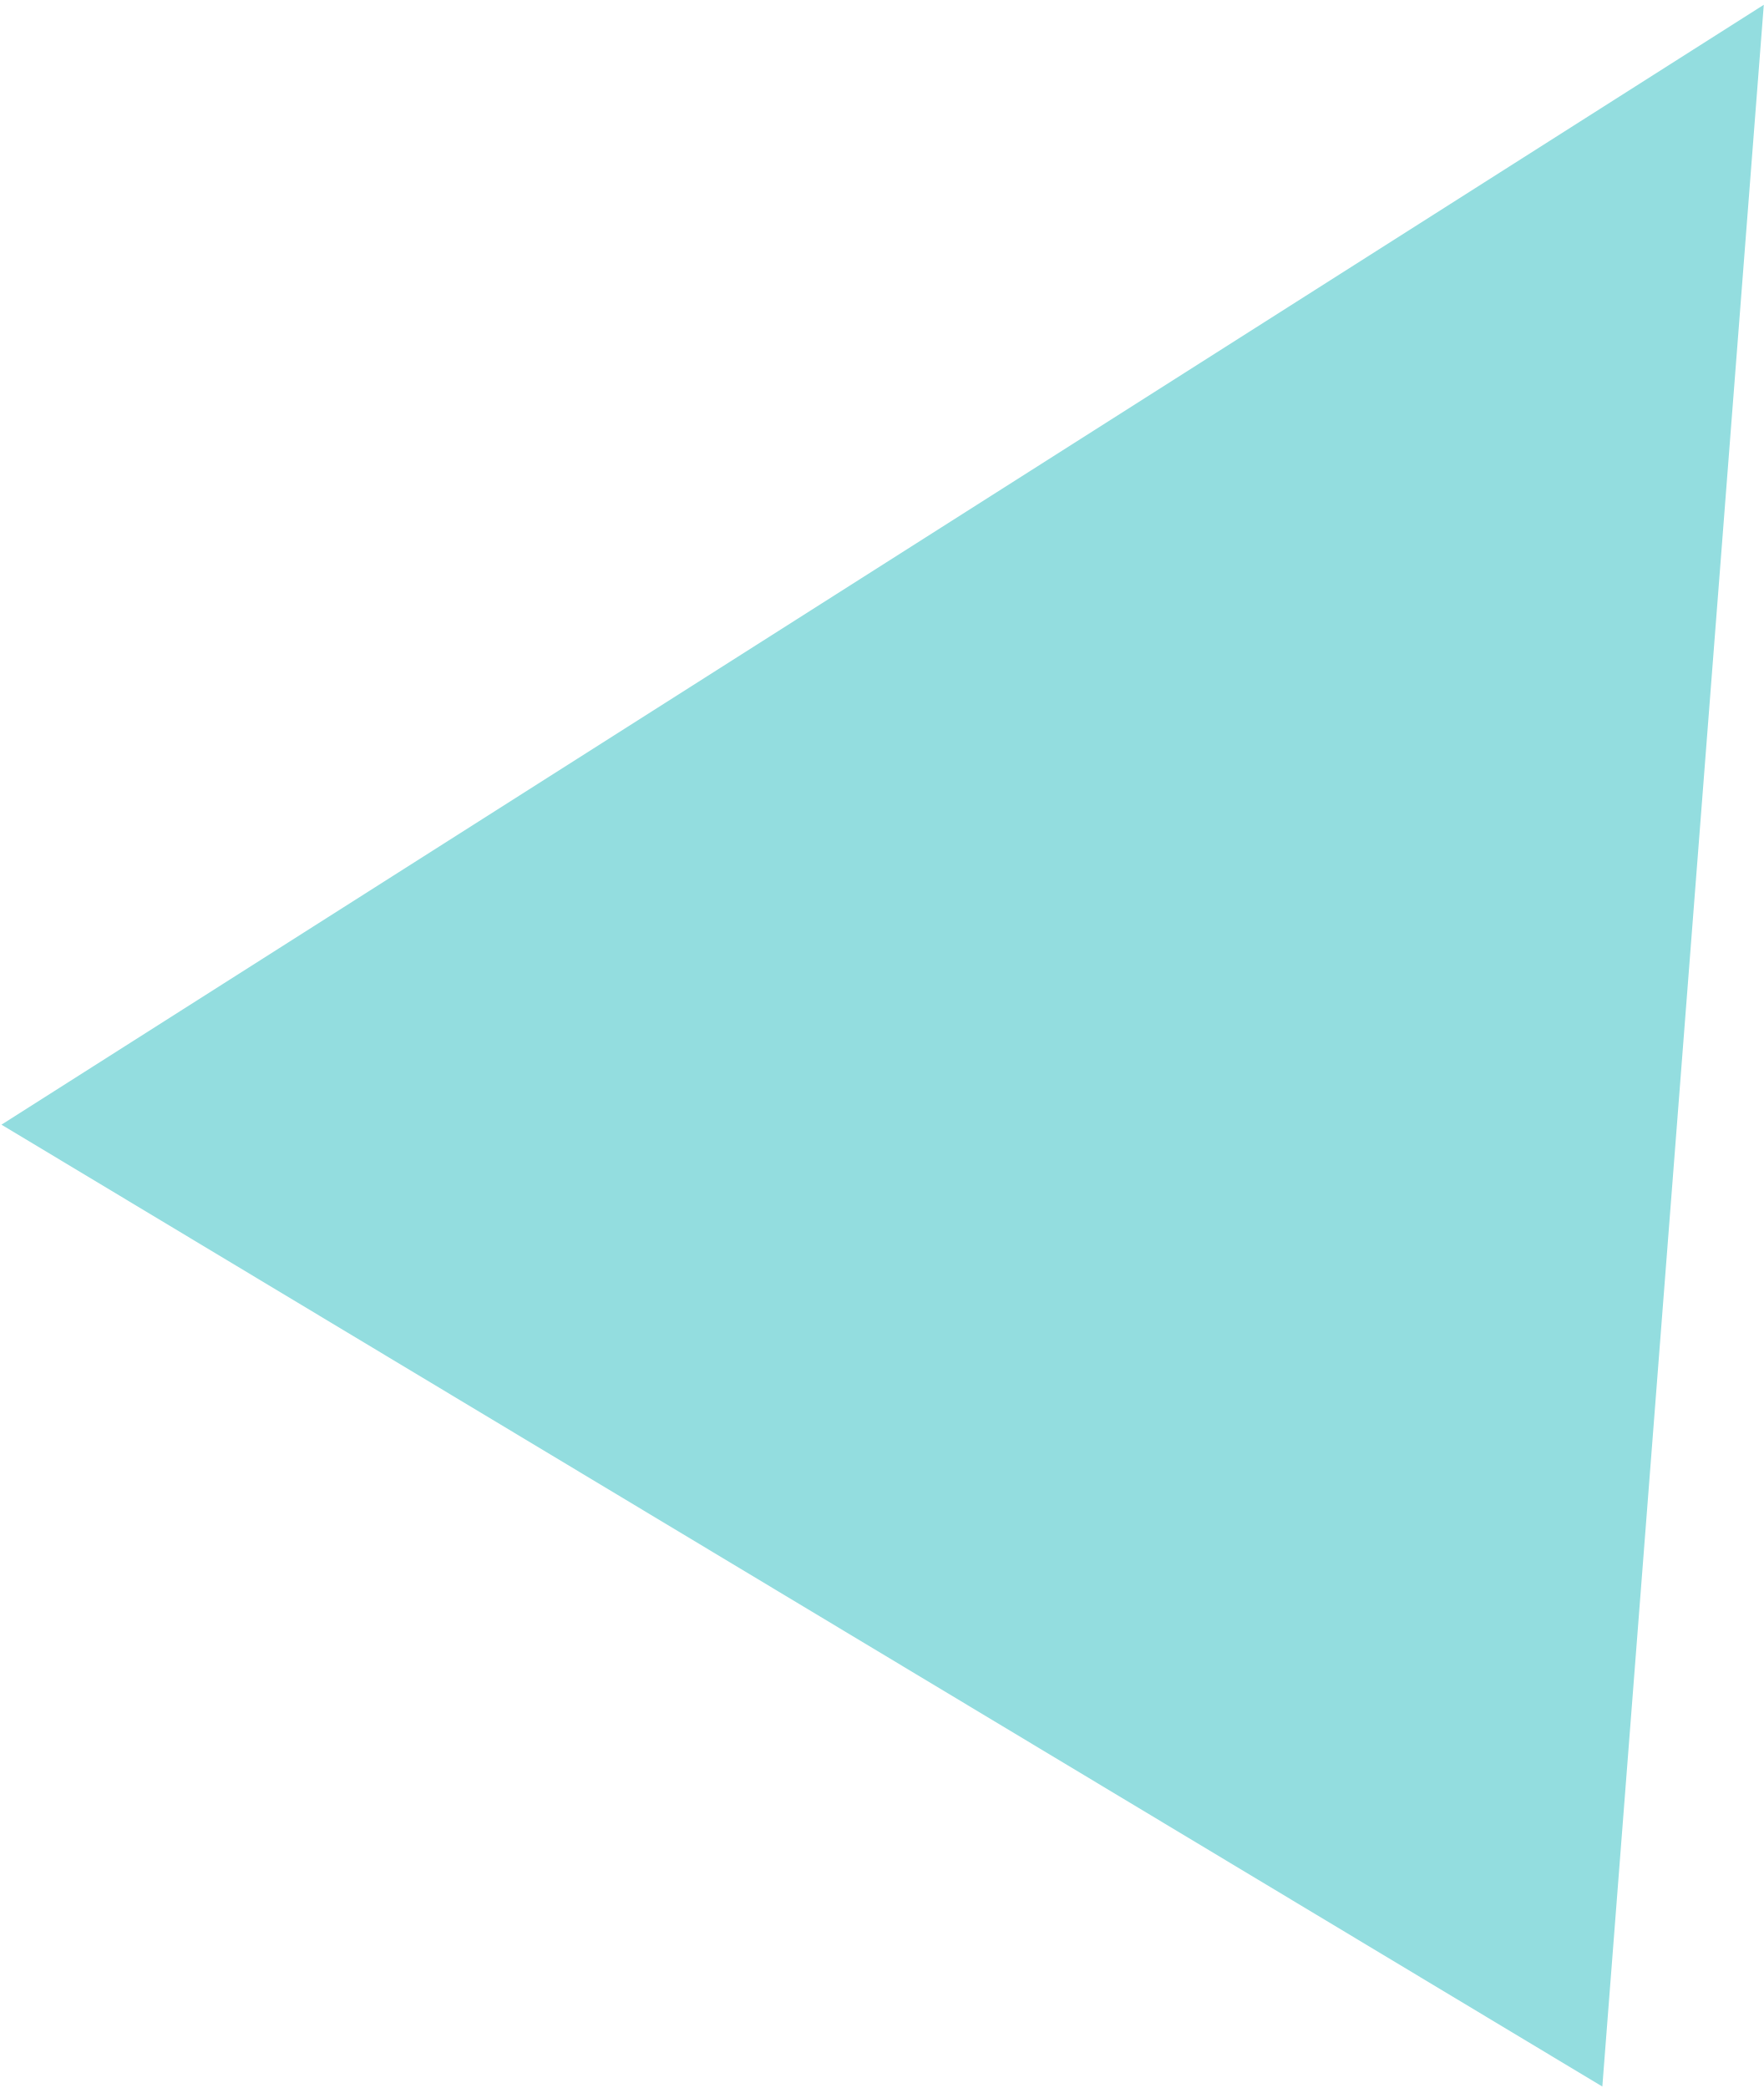
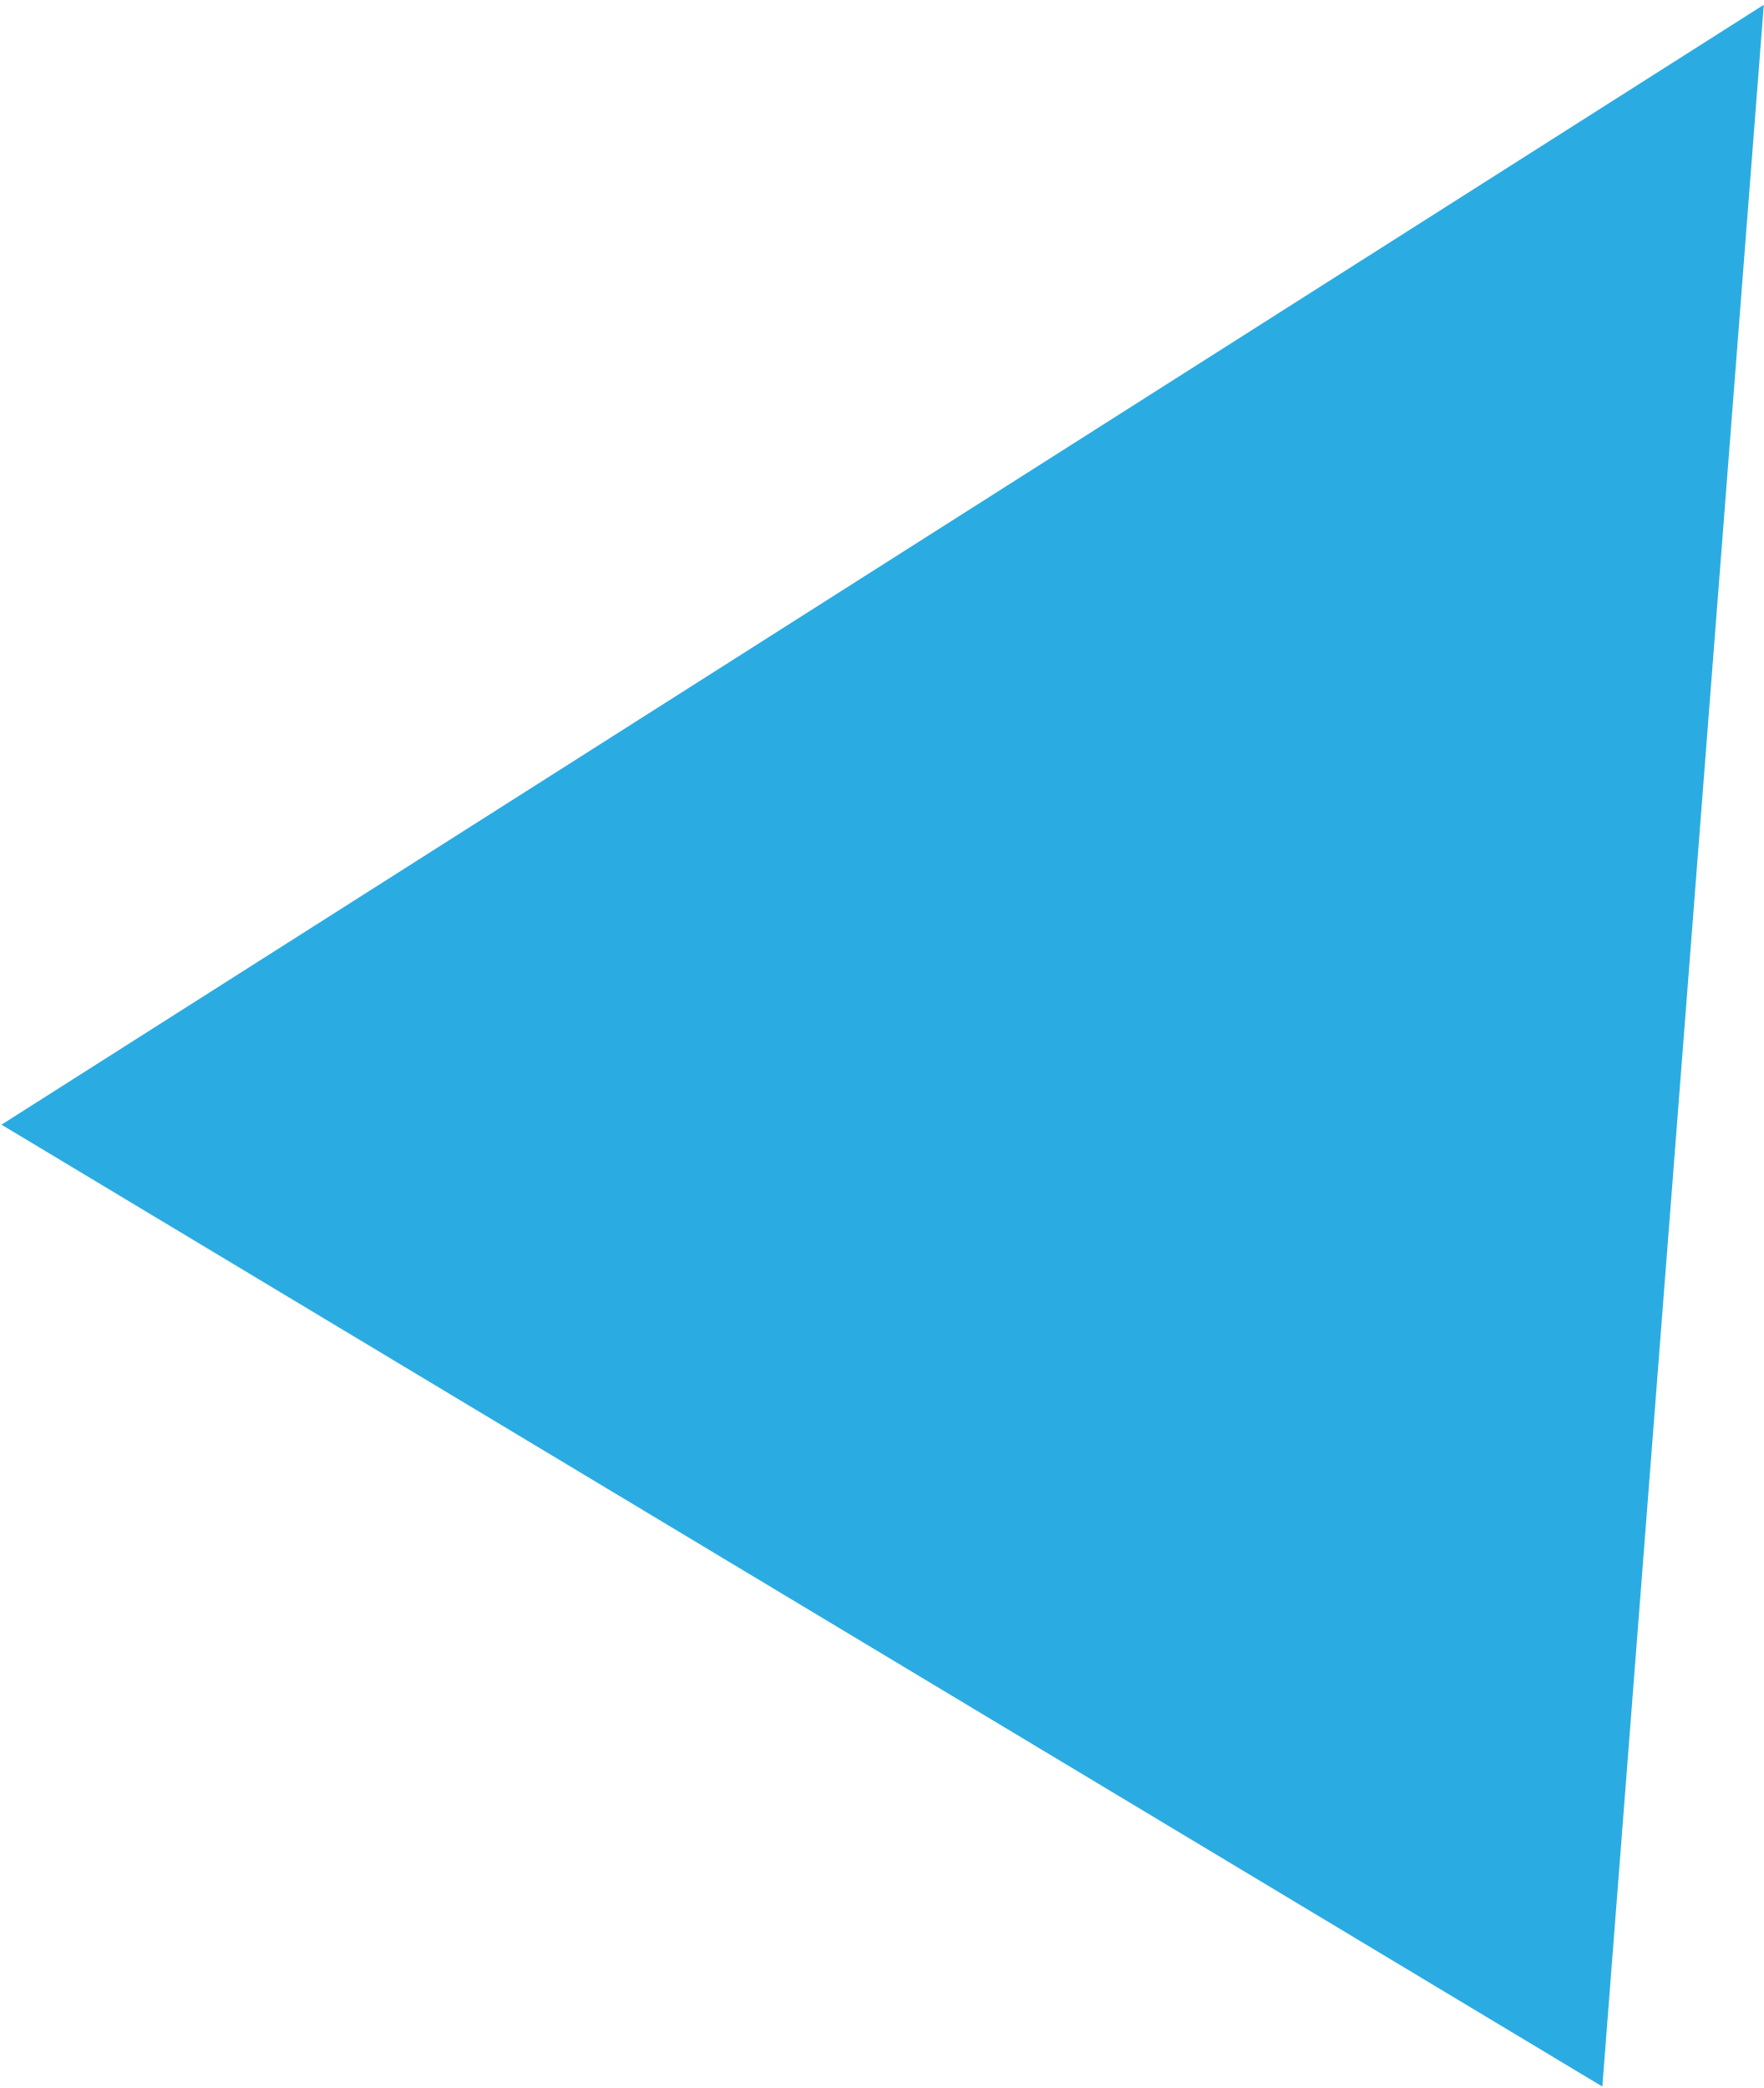
<svg xmlns="http://www.w3.org/2000/svg" height="341" viewBox="0 0 288 341" width="288">
-   <path d="m209.5-21 152.5 305h-305z" fill="#93dddf" fill-rule="evenodd" transform="matrix(.8571673 .5150381 -.5150381 .8571673 97.65096 -89.11798)" />
+   <path d="m209.5-21 152.5 305h-305z" fill="#2aace2" fill-rule="evenodd" transform="matrix(.8571673 .5150381 -.5150381 .8571673 97.65096 -89.11798)" />
</svg>
